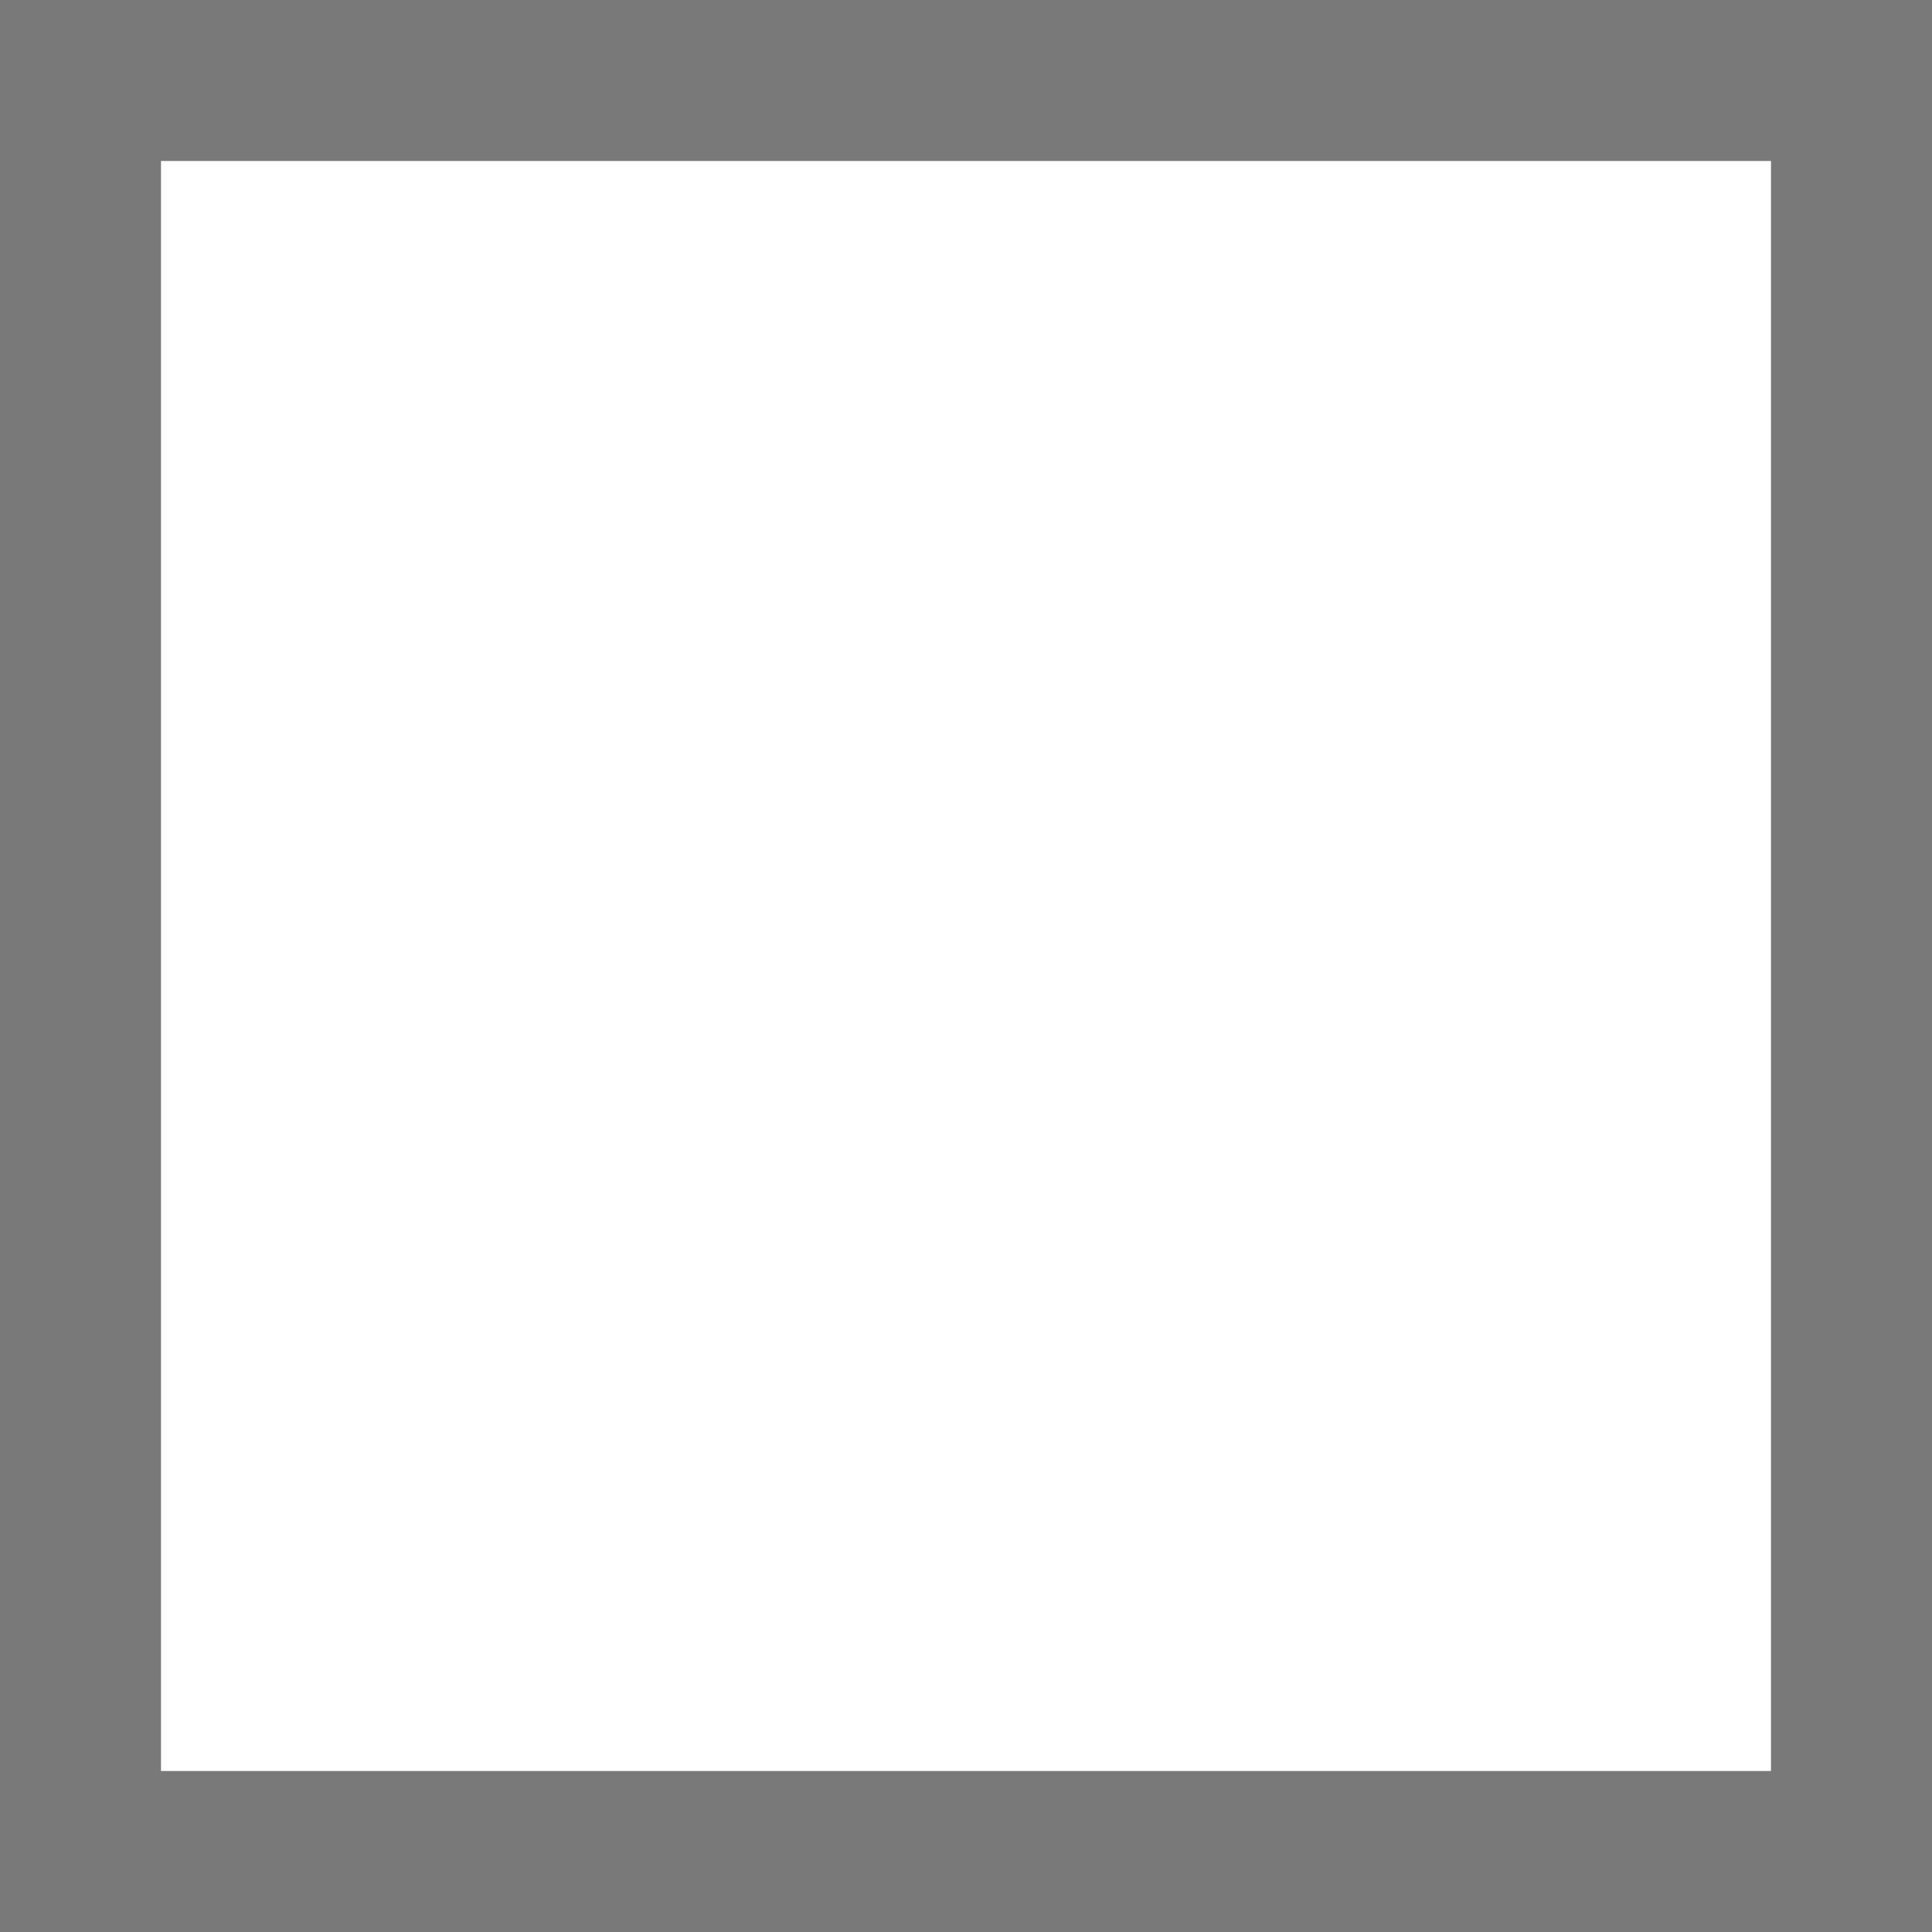
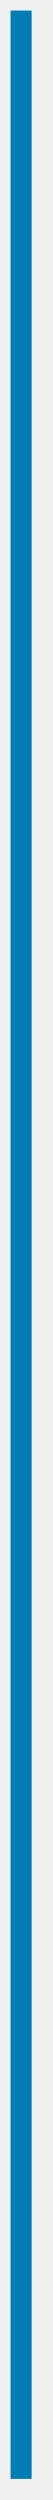
- <svg xmlns="http://www.w3.org/2000/svg" version="1.1" width="12px" height="12px" viewBox="442 251.5  12 12">
-   <path d="M 442.5 252  L 453.5 252  L 453.5 263  L 442.5 263  L 442.5 252  Z " fill-rule="nonzero" fill="#ffffff" stroke="none" />
-   <path d="M 442.5 252  L 453.5 252  L 453.5 263  L 442.5 263  L 442.5 252  Z " stroke-width="1" stroke="#797979" fill="none" />
+ <svg xmlns="http://www.w3.org/2000/svg" version="1.1" width="5px" height="237px">
+   <g transform="matrix(1 0 0 1 -126 -368 )">
+     <path d="M 128 369  L 128 603  " stroke-width="2" stroke="#027db4" fill="none" />
+   </g>
</svg>
